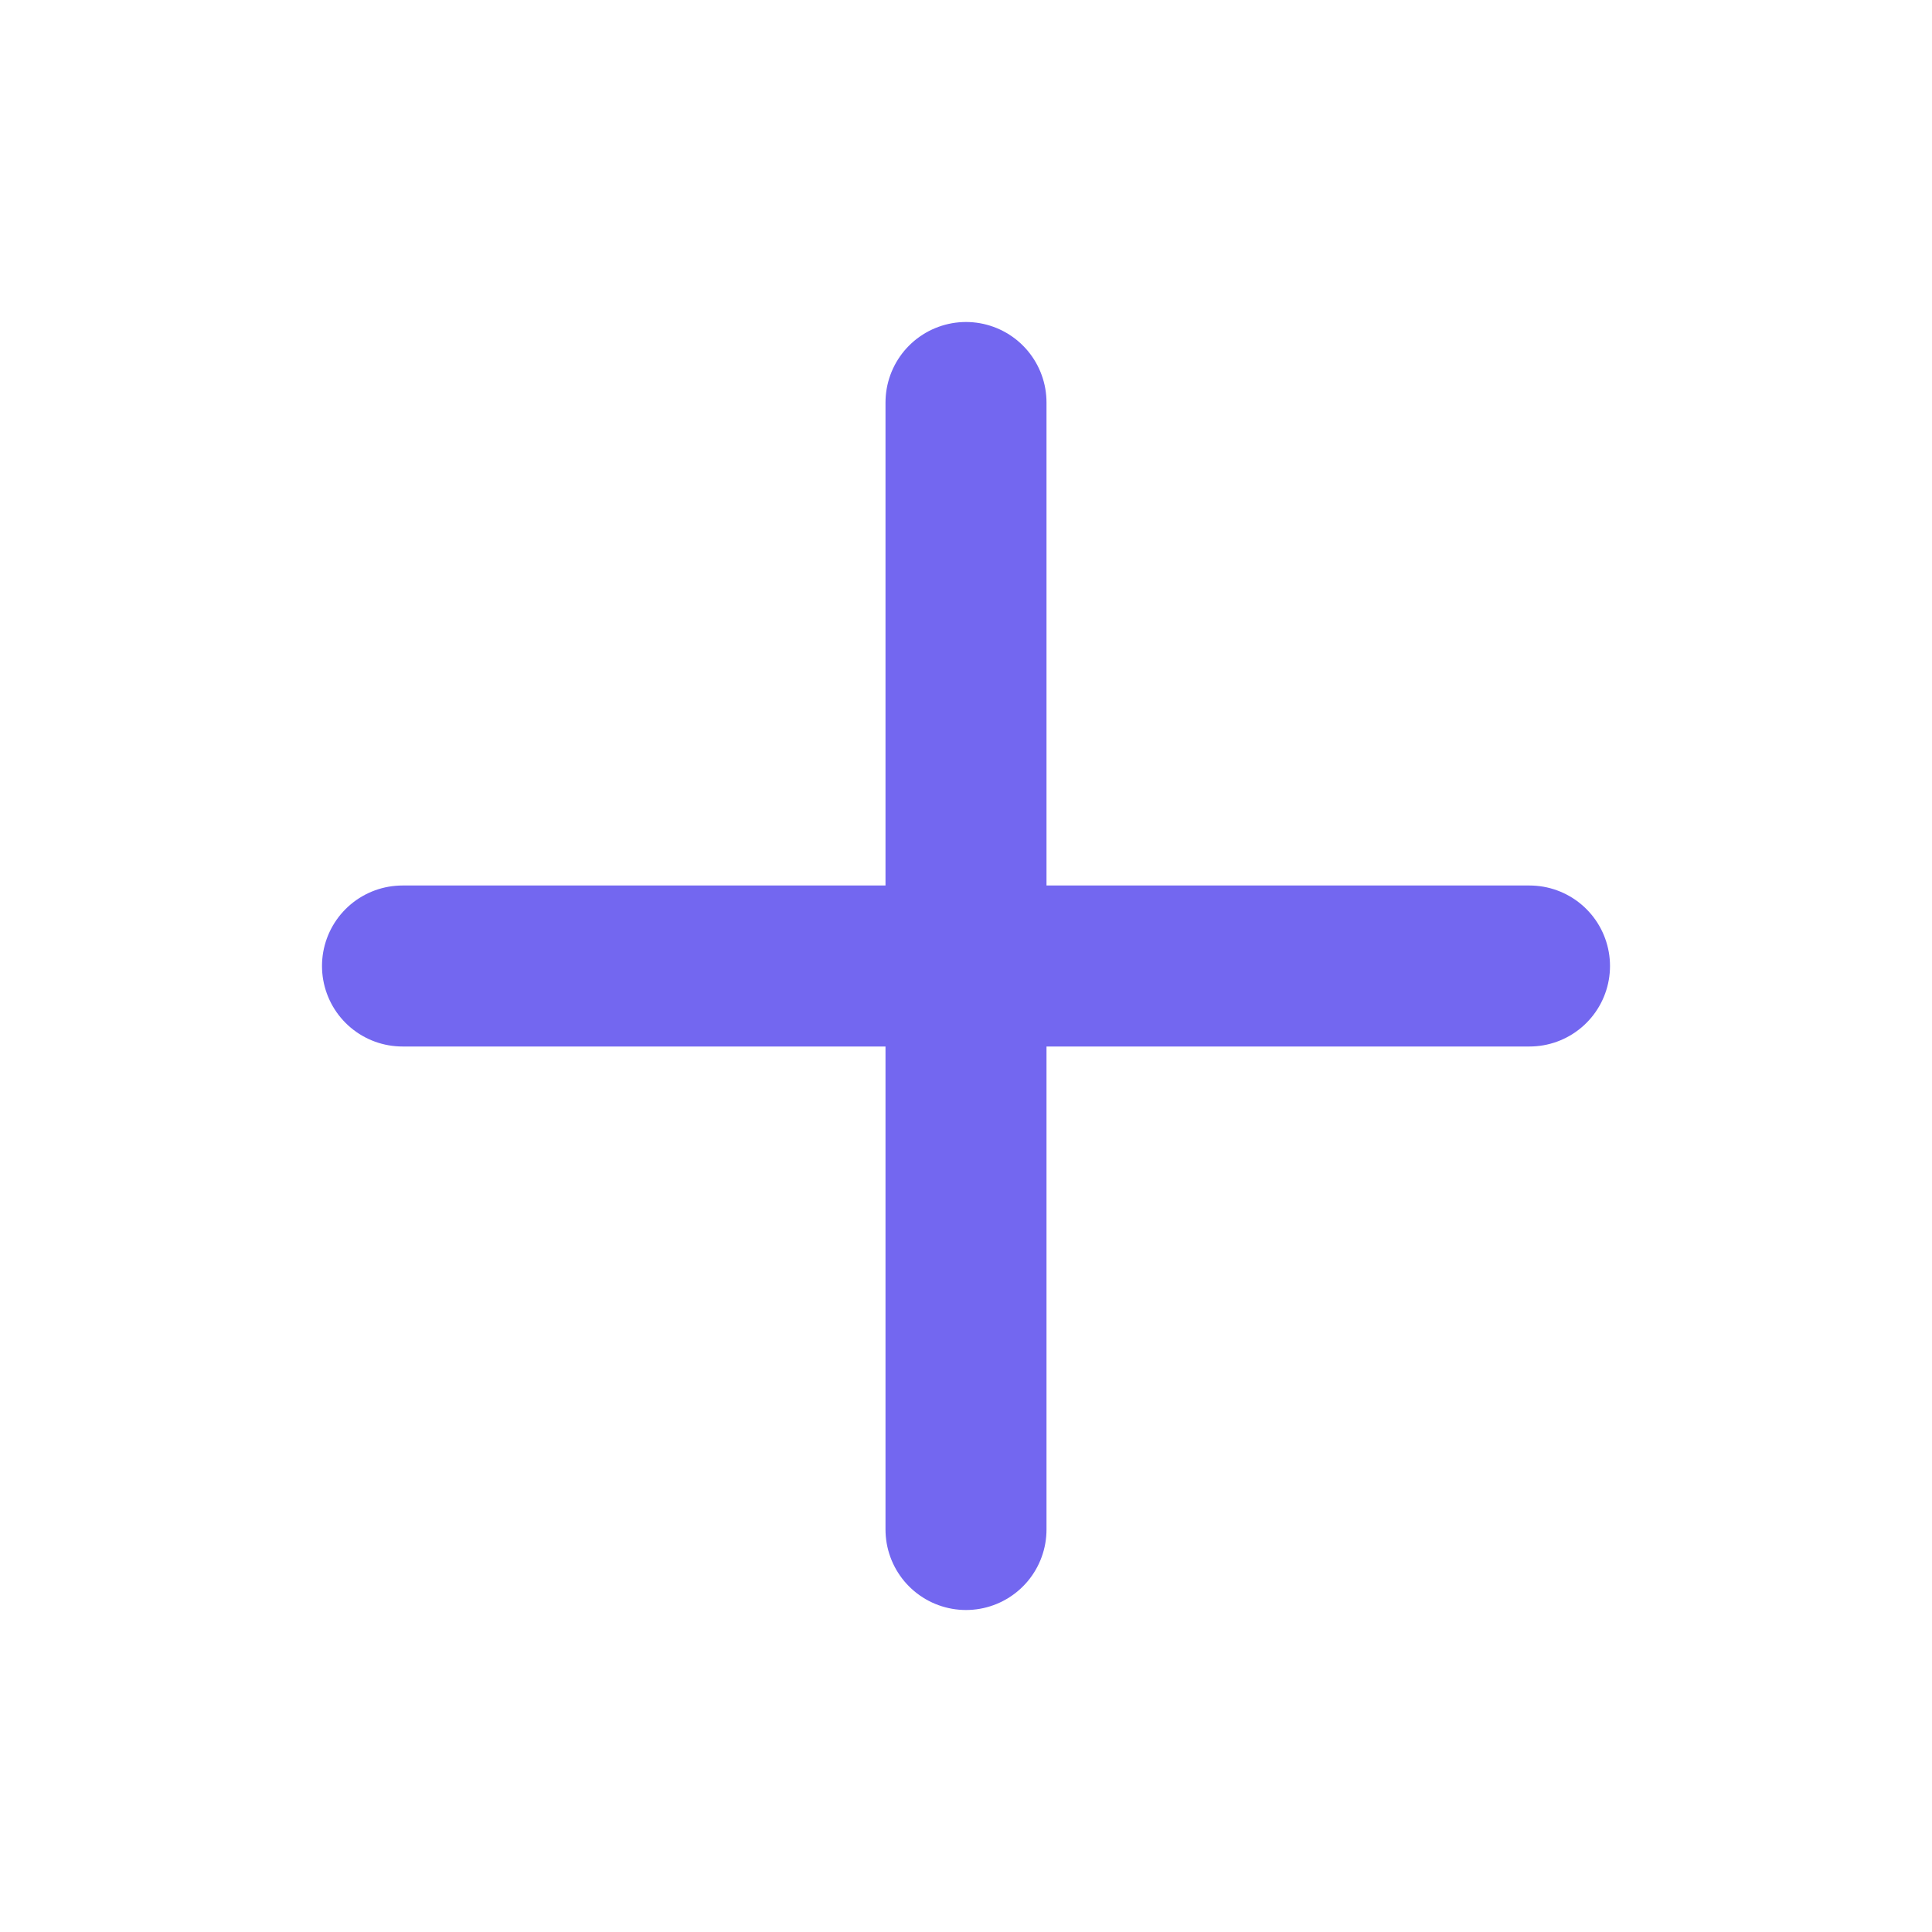
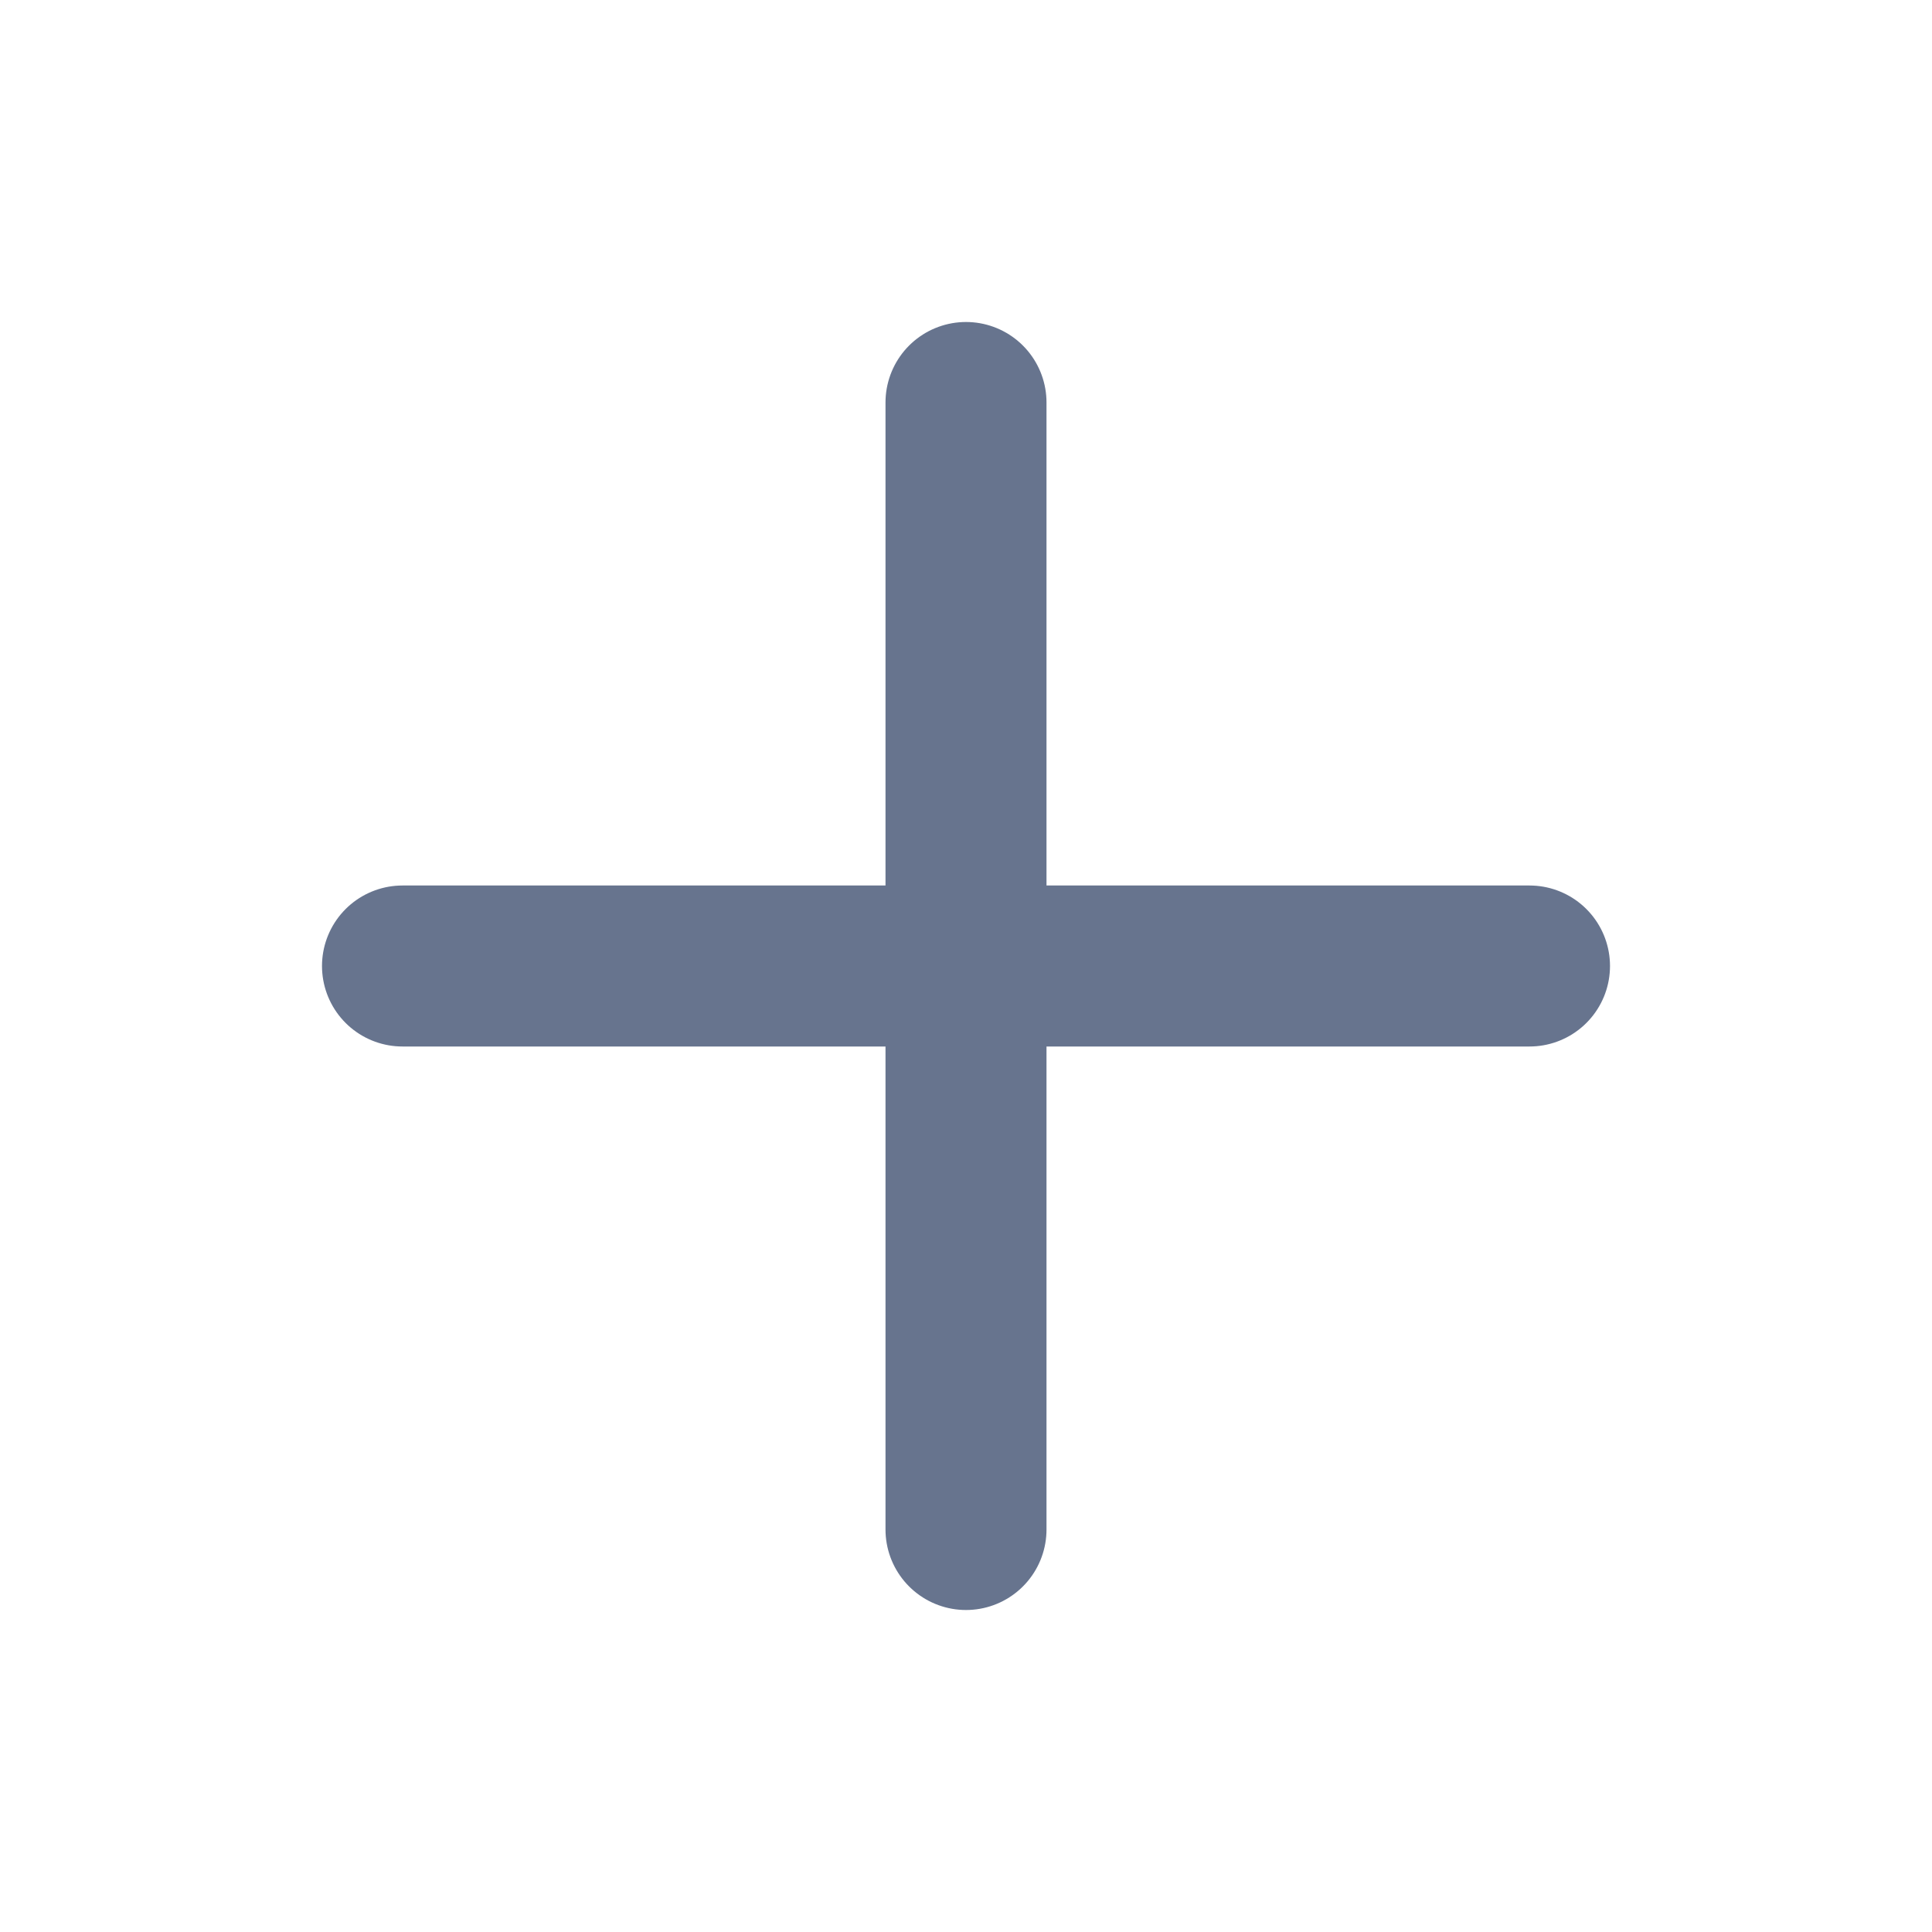
<svg xmlns="http://www.w3.org/2000/svg" width="24" height="24" viewBox="0 0 24 24" fill="none">
-   <path d="M12 5V19" stroke="#7367F0" stroke-width="2" stroke-linecap="round" stroke-linejoin="round" />
-   <path d="M5 12H19" stroke="#7367F0" stroke-width="2" stroke-linecap="round" stroke-linejoin="round" />
+   <path d="M12 5V19" stroke="#67748E" stroke-width="2" stroke-linecap="round" stroke-linejoin="round" />
+   <path d="M5 12H19" stroke="#67748E" stroke-width="2" stroke-linecap="round" stroke-linejoin="round" />
</svg>
